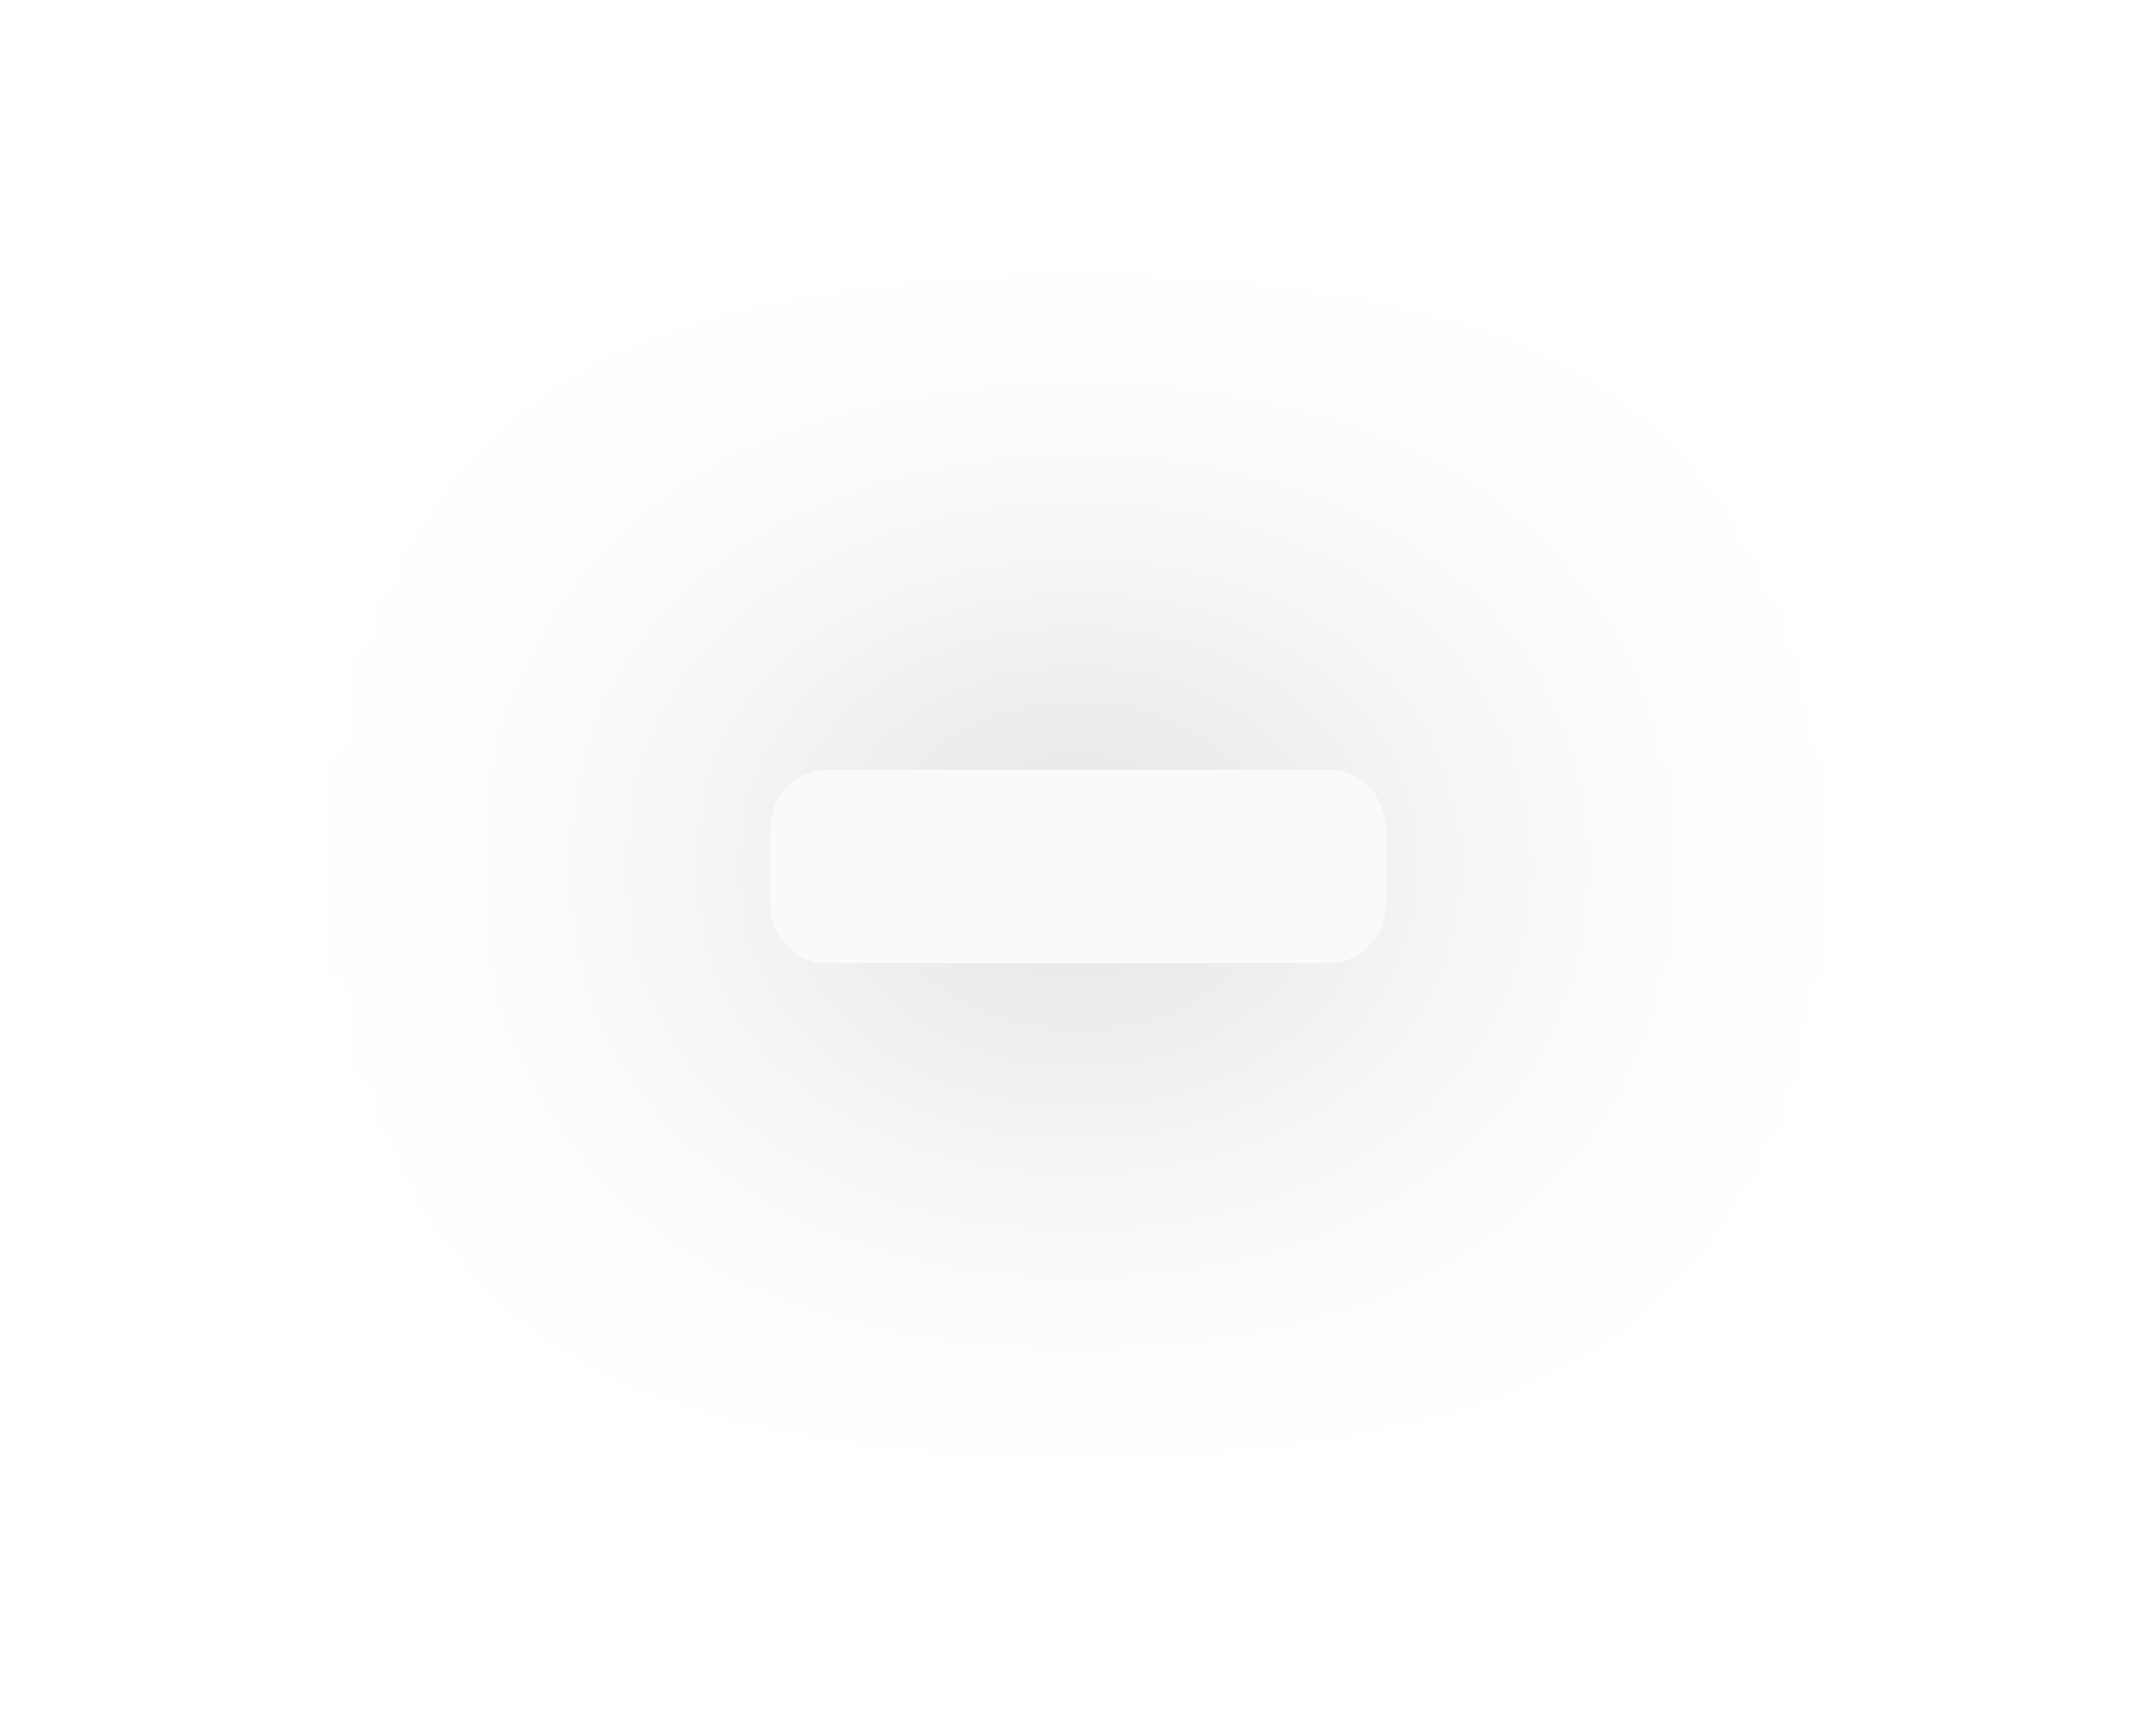
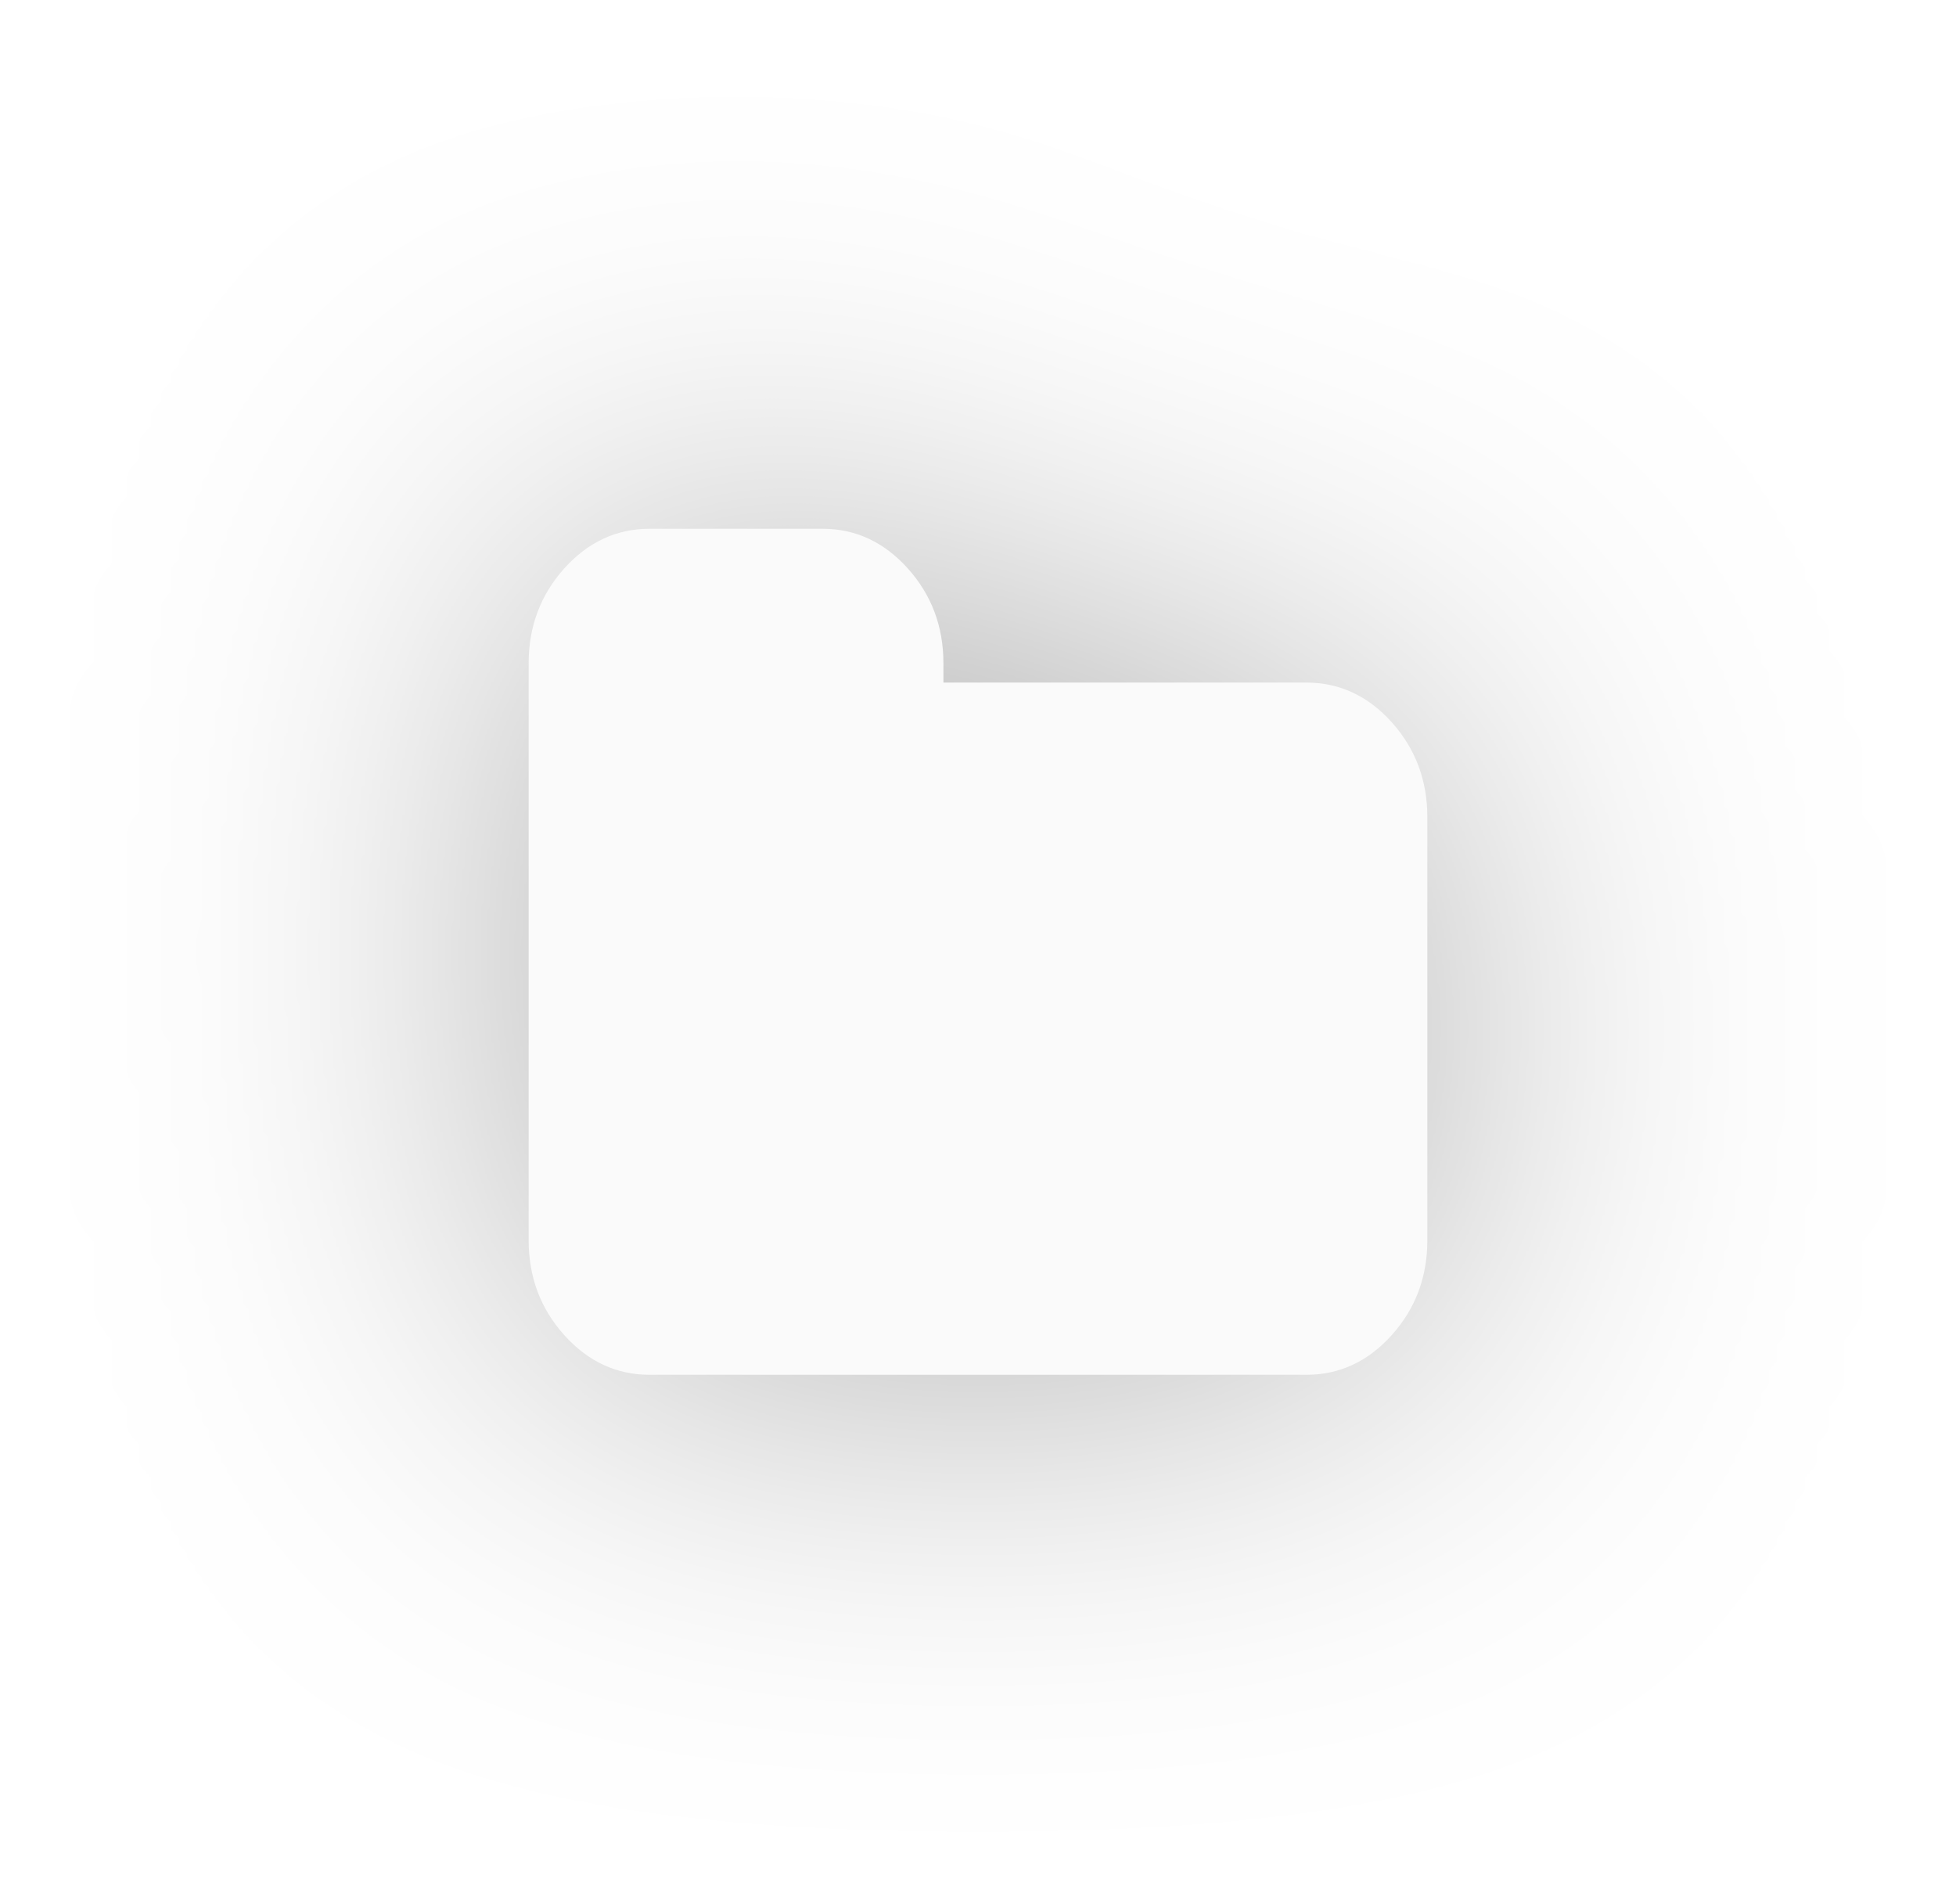
- <svg xmlns="http://www.w3.org/2000/svg" xmlns:xlink="http://www.w3.org/1999/xlink" version="1.1" width="56px" height="45px">
+ <svg xmlns="http://www.w3.org/2000/svg" xmlns:xlink="http://www.w3.org/1999/xlink" version="1.1" width="37px" height="36px">
  <defs>
-     <filter x="1621px" y="-8px" width="56px" height="45px" filterUnits="userSpaceOnUse" id="filter329">
+     <filter x="1597px" y="-4px" width="37px" height="36px" filterUnits="userSpaceOnUse" id="filter200">
      <feOffset dx="0" dy="0" in="SourceAlpha" result="shadowOffsetInner" />
-       <feGaussianBlur stdDeviation="10" in="shadowOffsetInner" result="shadowGaussian" />
+       <feGaussianBlur stdDeviation="5" in="shadowOffsetInner" result="shadowGaussian" />
      <feComposite in2="shadowGaussian" operator="atop" in="SourceAlpha" result="shadowComposite" />
      <feColorMatrix type="matrix" values="0 0 0 0 0  0 0 0 0 0  0 0 0 0 0  0 0 0 0.314 0  " in="shadowComposite" />
    </filter>
-     <g id="widget330">
-       <path d="M 15.58 0.459  C 15.86 0.765  16 1.133  16 1.562  L 16 3.438  C 16 3.867  15.86 4.235  15.58 4.541  C 15.301 4.847  14.964 5  14.571 5  L 1.429 5  C 1.036 5  0.699 4.847  0.42 4.541  C 0.14 4.235  0 3.867  0 3.438  L 0 1.562  C 0 1.133  0.14 0.765  0.42 0.459  C 0.699 0.153  1.036 0  1.429 0  L 14.571 0  C 14.964 0  15.301 0.153  15.58 0.459  Z " fill-rule="nonzero" fill="#fafafa" stroke="none" transform="matrix(1 0 0 1 1641 12 )" />
+     <g id="widget201">
+       <path d="M 16.326 3.659  C 16.775 4.159  17 4.758  17 5.455  L 17 13.455  C 17 14.152  16.775 14.75  16.326 15.25  C 15.876 15.75  15.338 16  14.712 16  L 2.288 16  C 1.662 16  1.124 15.75  0.674 15.25  C 0.225 14.75  0 14.152  0 13.455  L 0 2.545  C 0 1.848  0.225 1.25  0.674 0.75  C 1.124 0.25  1.662 0  2.288 0  L 5.558 0  C 6.184 0  6.722 0.25  7.172 0.75  C 7.621 1.25  7.846 1.848  7.846 2.545  L 7.846 2.909  L 14.712 2.909  C 15.338 2.909  15.876 3.159  16.326 3.659  Z " fill-rule="nonzero" fill="#fafafa" stroke="none" transform="matrix(1 0 0 1 1607 6 )" />
    </g>
  </defs>
-   <g transform="matrix(1 0 0 1 -1621 8 )">
-     <use xlink:href="#widget330" filter="url(#filter329)" />
-     <use xlink:href="#widget330" />
+   <g transform="matrix(1 0 0 1 -1597 4 )">
+     <use xlink:href="#widget201" filter="url(#filter200)" />
+     <use xlink:href="#widget201" />
  </g>
</svg>
